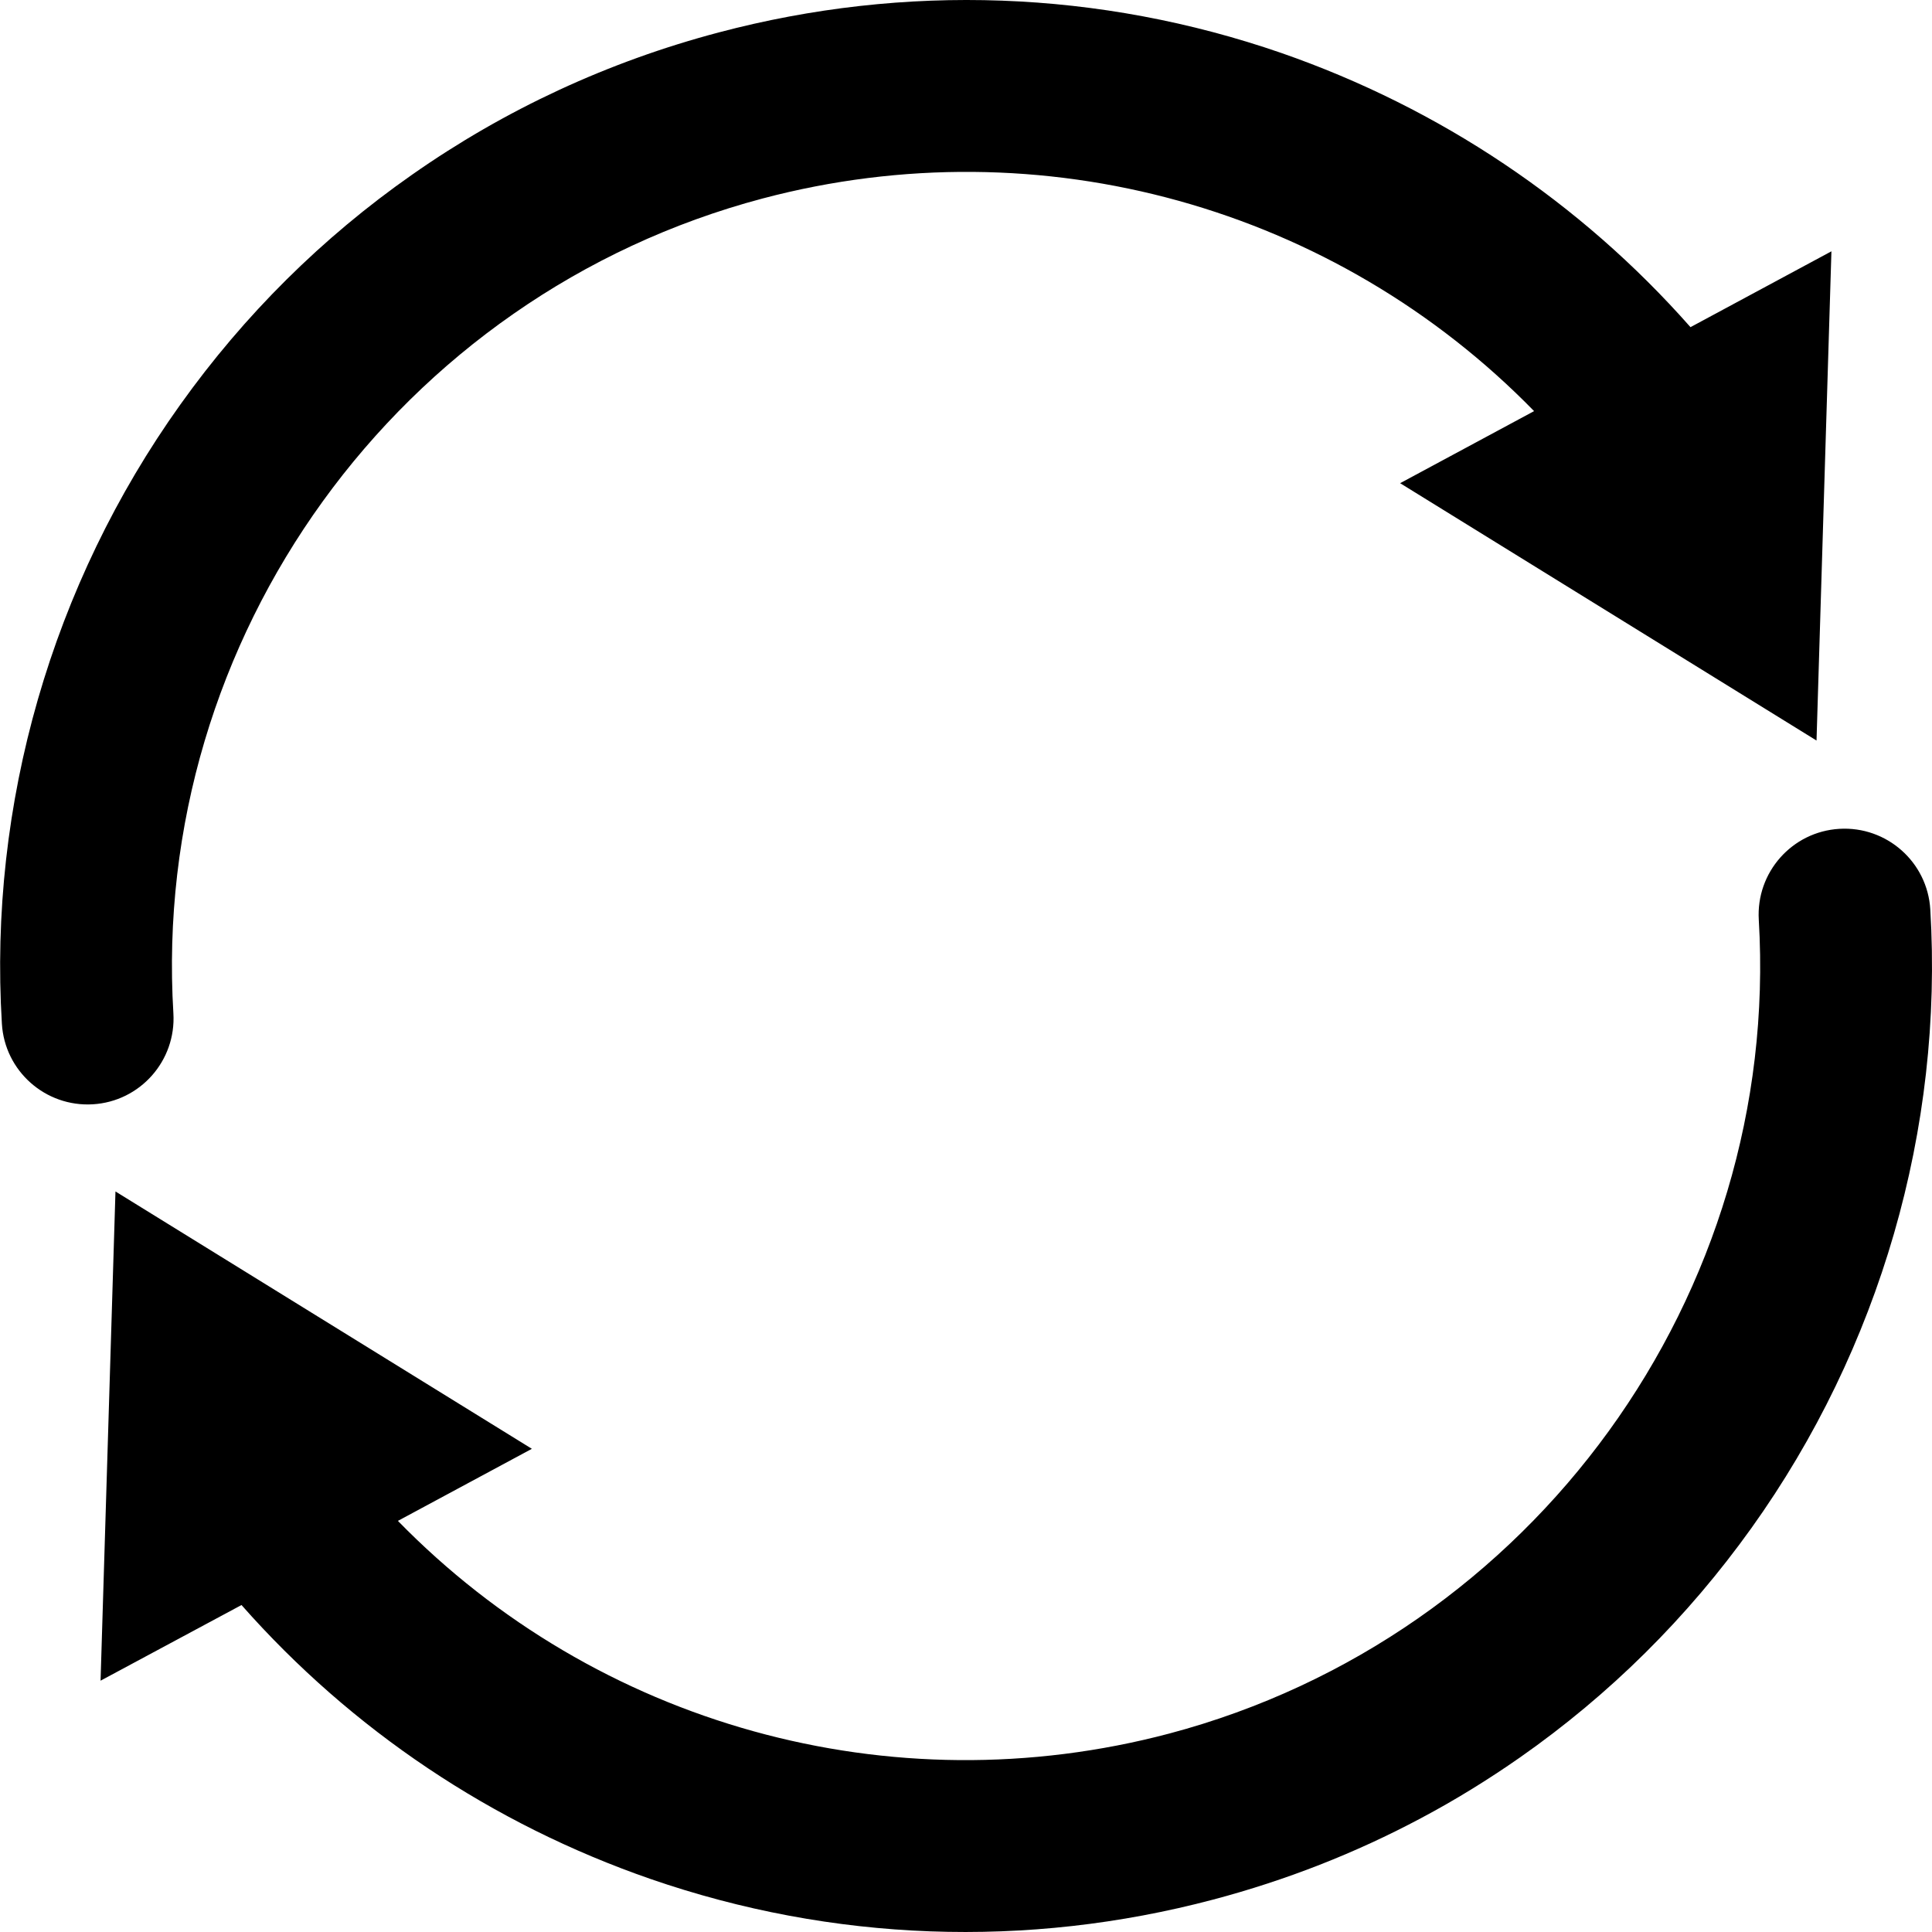
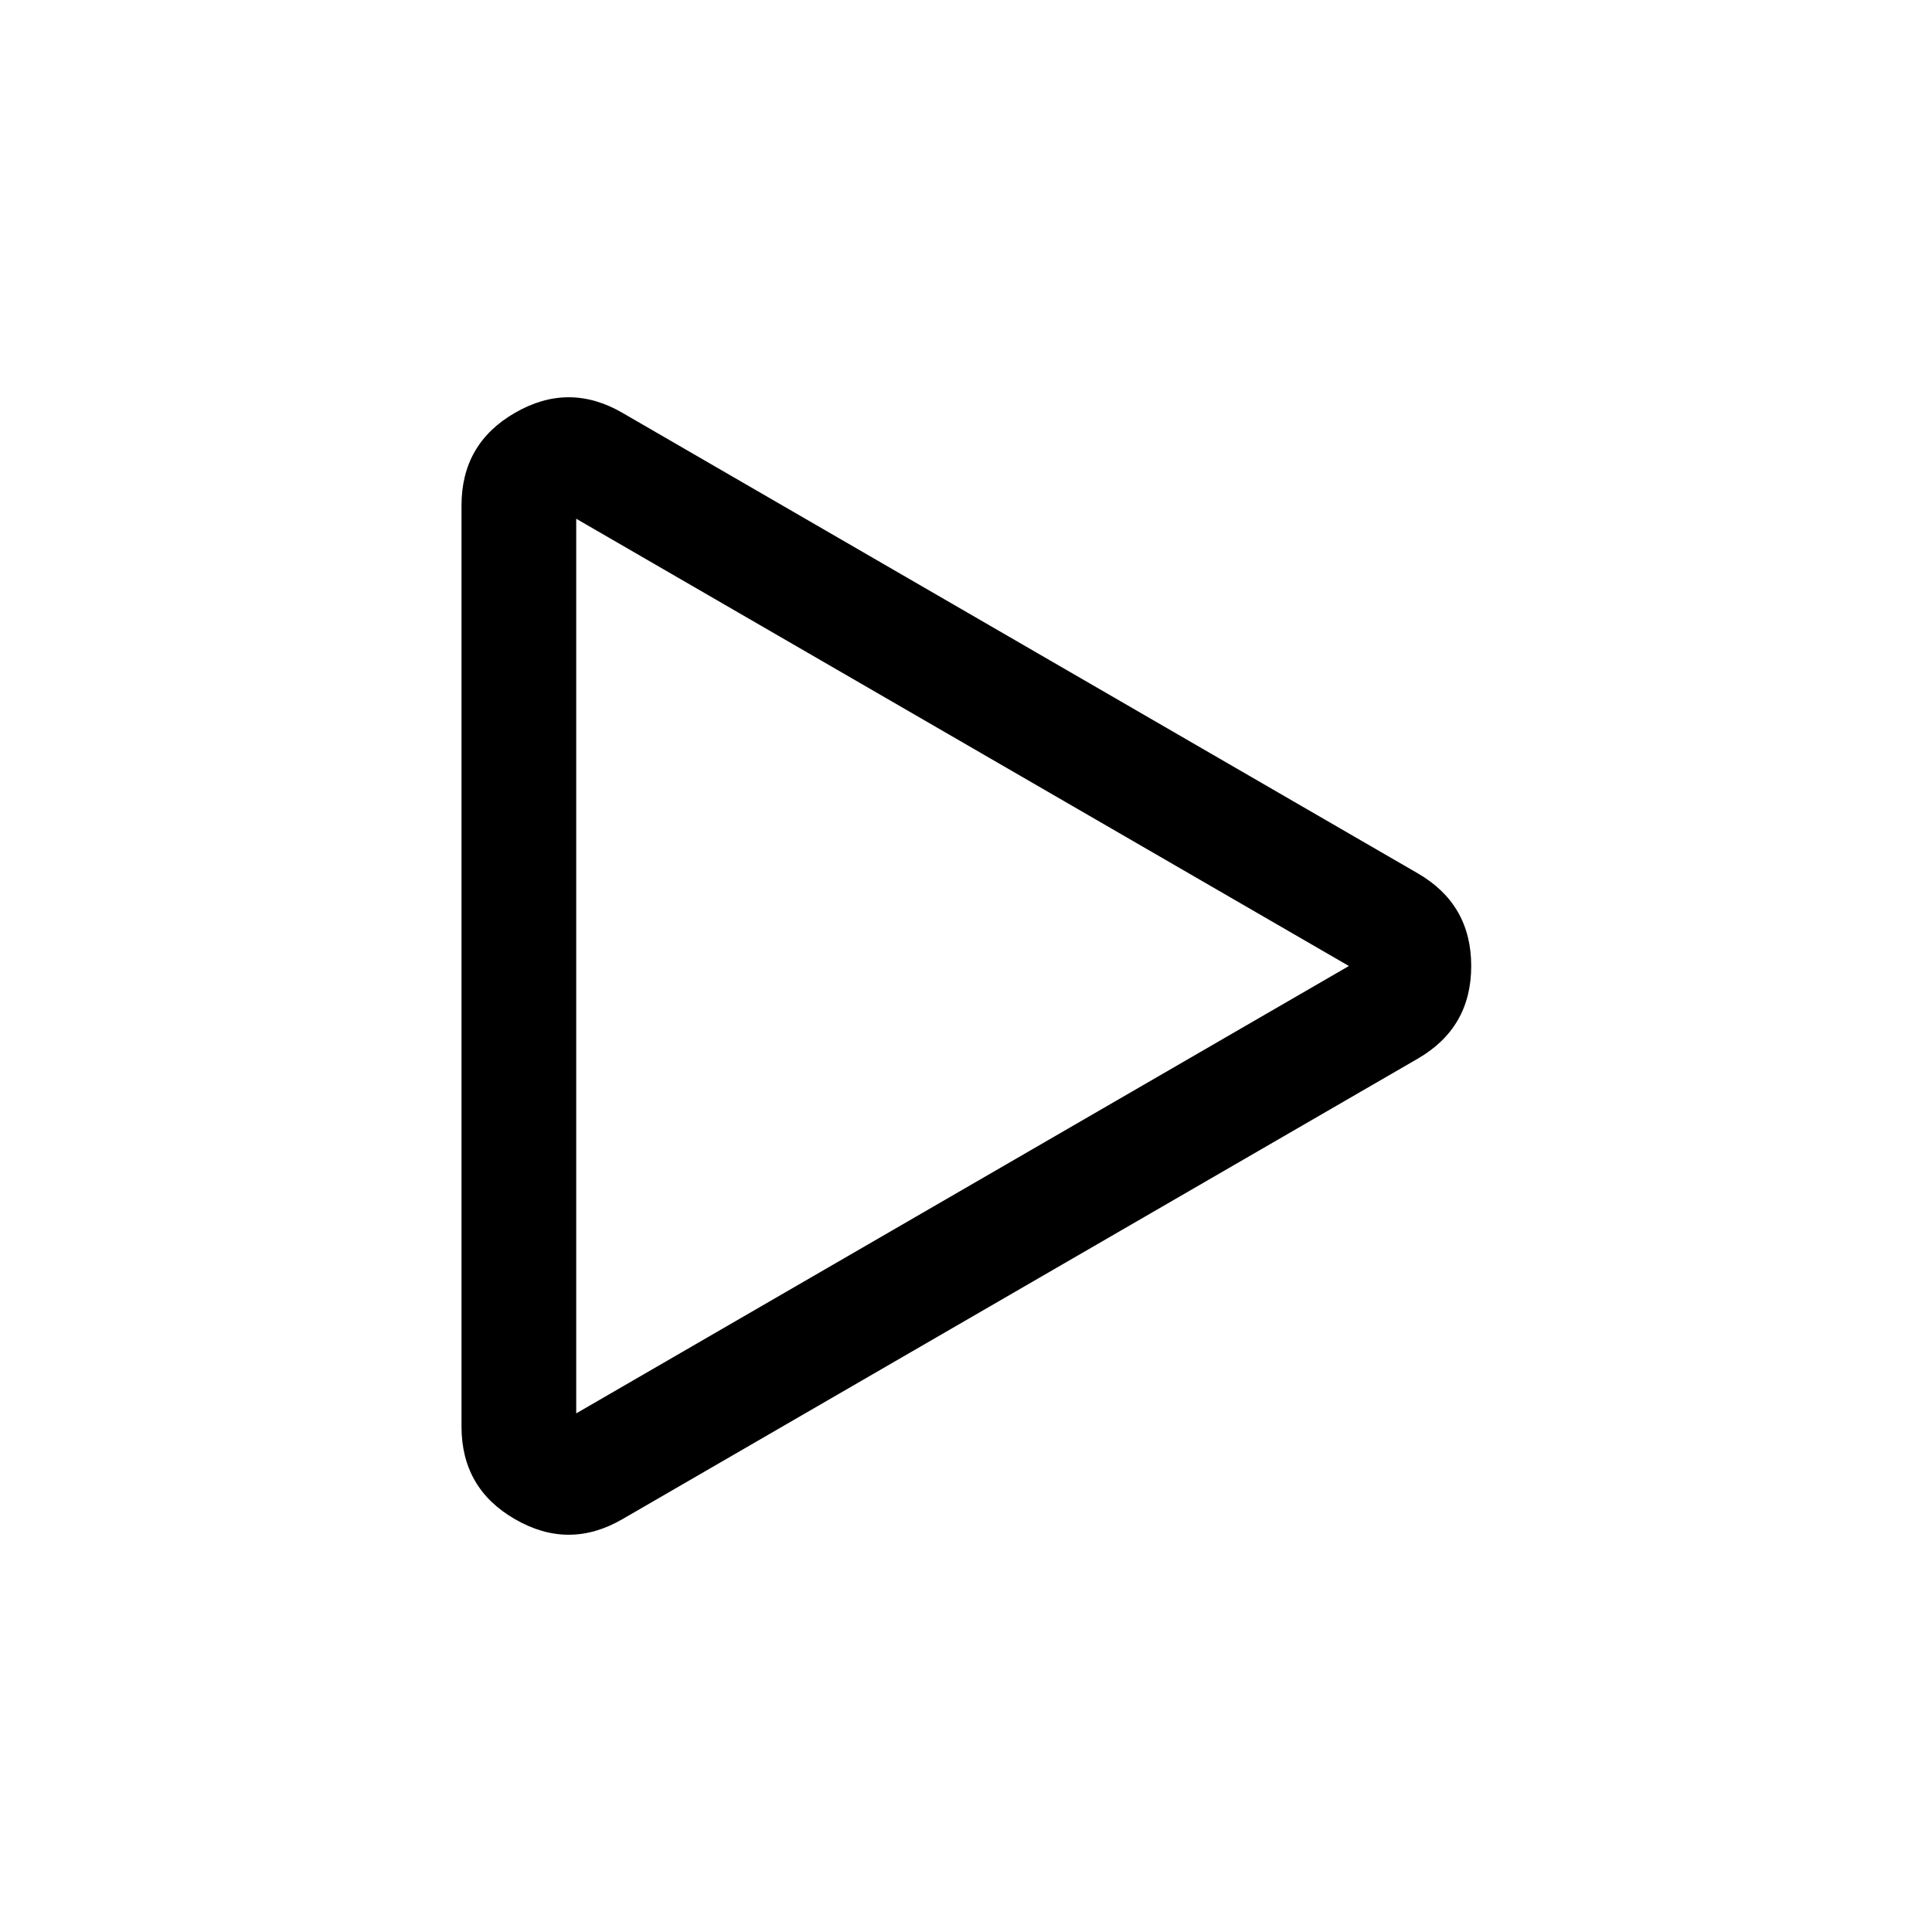
- <svg xmlns="http://www.w3.org/2000/svg" t="1732529193605" class="icon" viewBox="0 0 1024 1024" version="1.1" p-id="6903" width="200" height="200">
-   <path d="M218.399 92.602c-47.6 33.3-88.9 74.3-122.799 121.799C27.5 309.701-6.1 426.3 1 542.6c1.5 25.1 23.1 44.2 48.2 42.7s44.2-23.1 42.7-48.2C79.8 338.001 211.099 156.402 404.198 105.202c147.999-39.2 303.698 4.9 408.898 112.699l-71 38.2 220.699 136.399 7.9-259.299-74.7 40.2C837.595 107.202 763.196 57.303 679.196 28.103 582.897-5.197 479.797-8.997 380.898 17.203c-58.6 15.5-113.299 40.9-162.499 75.4zM53.3 890.798l74.7-40.1c58.4 66.2 132.799 116.099 216.799 145.199 96.299 33.3 199.399 37.1 298.298 10.9 38.5-10.2 75.3-24.6 109.999-43.1 18.1-9.6 35.6-20.4 52.5-32.2 47.6-33.3 88.8-74.2 122.699-121.599 68.1-95.199 101.799-211.699 94.799-327.898-1.5-25.1-23.1-44.2-48.2-42.7s-44.2 23.1-42.7 48.2C943.995 686.199 812.595 867.598 619.797 918.798c-147.999 39.2-303.698-4.9-408.898-112.699l71-38.2L61.2 631.499l-7.9 259.299z" p-id="6904" fill="" />
+ <svg xmlns="http://www.w3.org/2000/svg" fill="" version="1.1" width="16" height="16" viewBox="0 0 16 16">
+   <defs>
+     <clipPath id="master_svg0_69_06575">
+       <rect x="16" y="0" width="16" height="16" rx="0" />
+     </clipPath>
+   </defs>
+   <g transform="matrix(0,1,-1,0,16,-16)" clip-path="url(#master_svg0_69_06575)">
+     <g>
+       <path d="M23.233,4.258L19.418,10.847L19.418,10.847Q19.162,11.29,19.418,11.734Q19.673,12.178,20.186,12.178L27.814,12.178Q28.327,12.178,28.582,11.734Q28.838,11.29,28.582,10.847L24.767,4.258Q24.511,3.816,24,3.816Q23.489,3.816,23.233,4.258ZM20.296,11.228L27.705,11.228L24,4.829L20.296,11.228Z" fill-rule="evenodd" fill="" fill-opacity="1" style="mix-blend-mode:passthrough" />
+     </g>
+   </g>
</svg>
